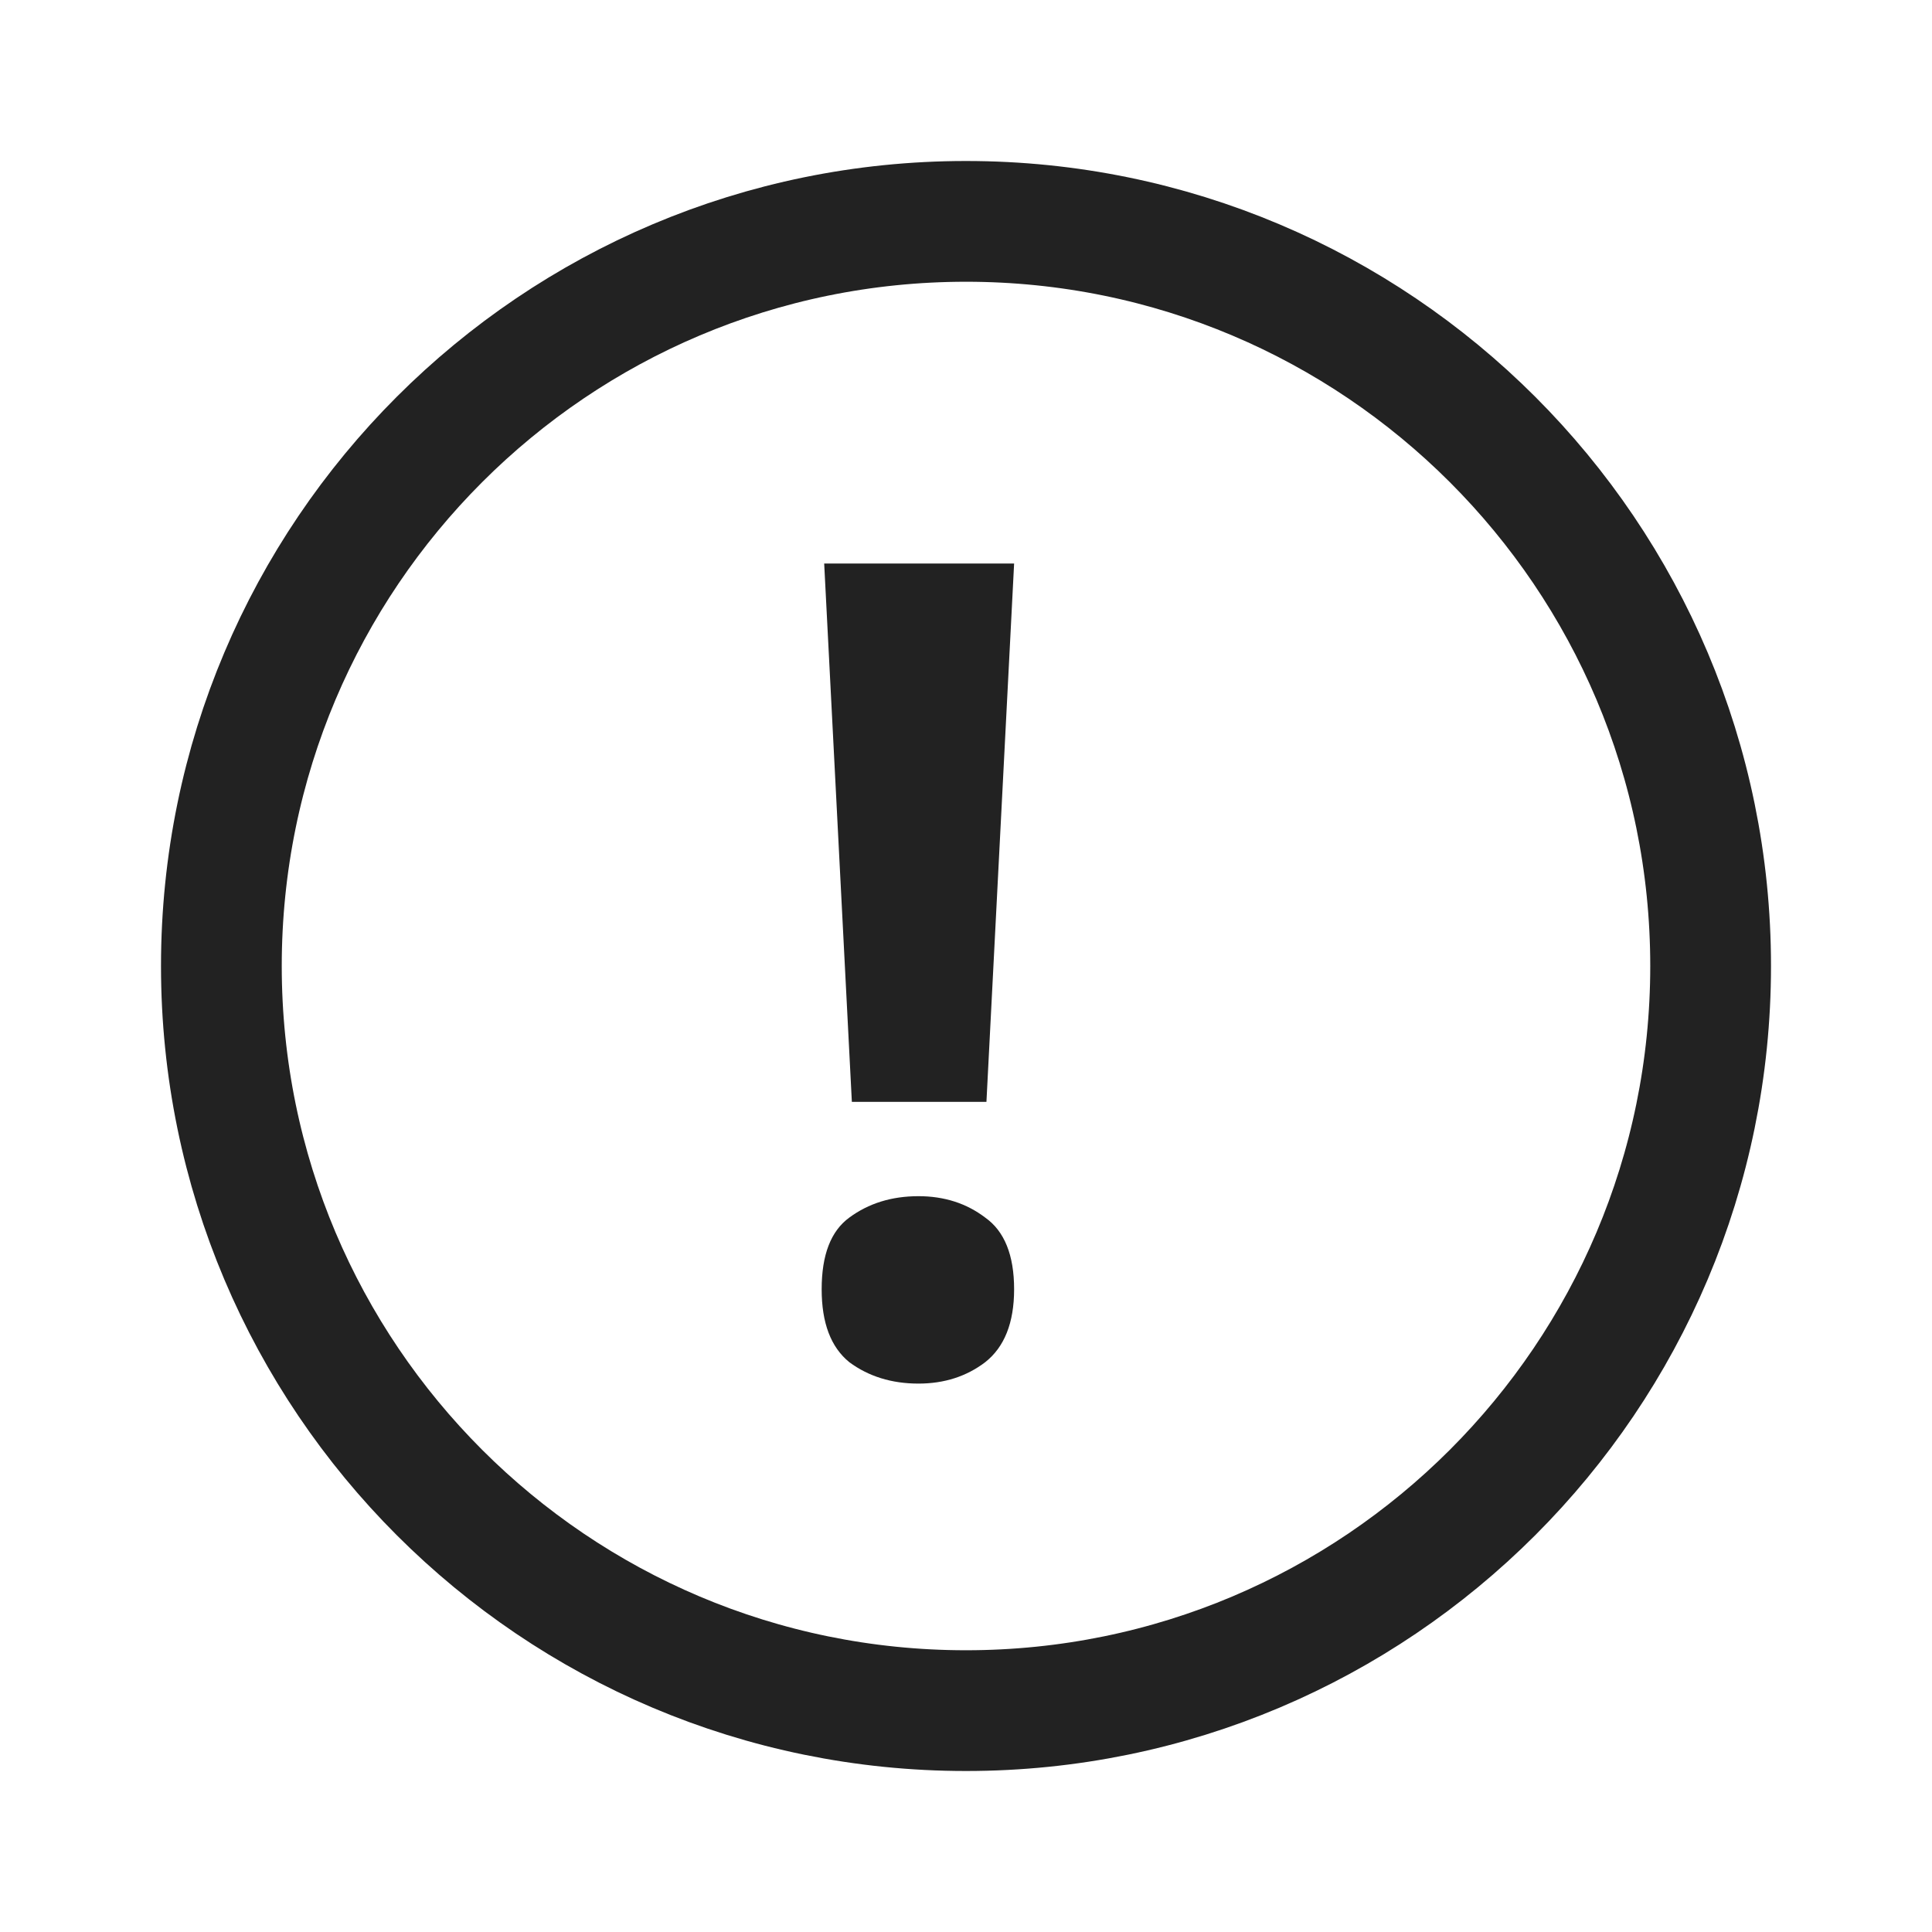
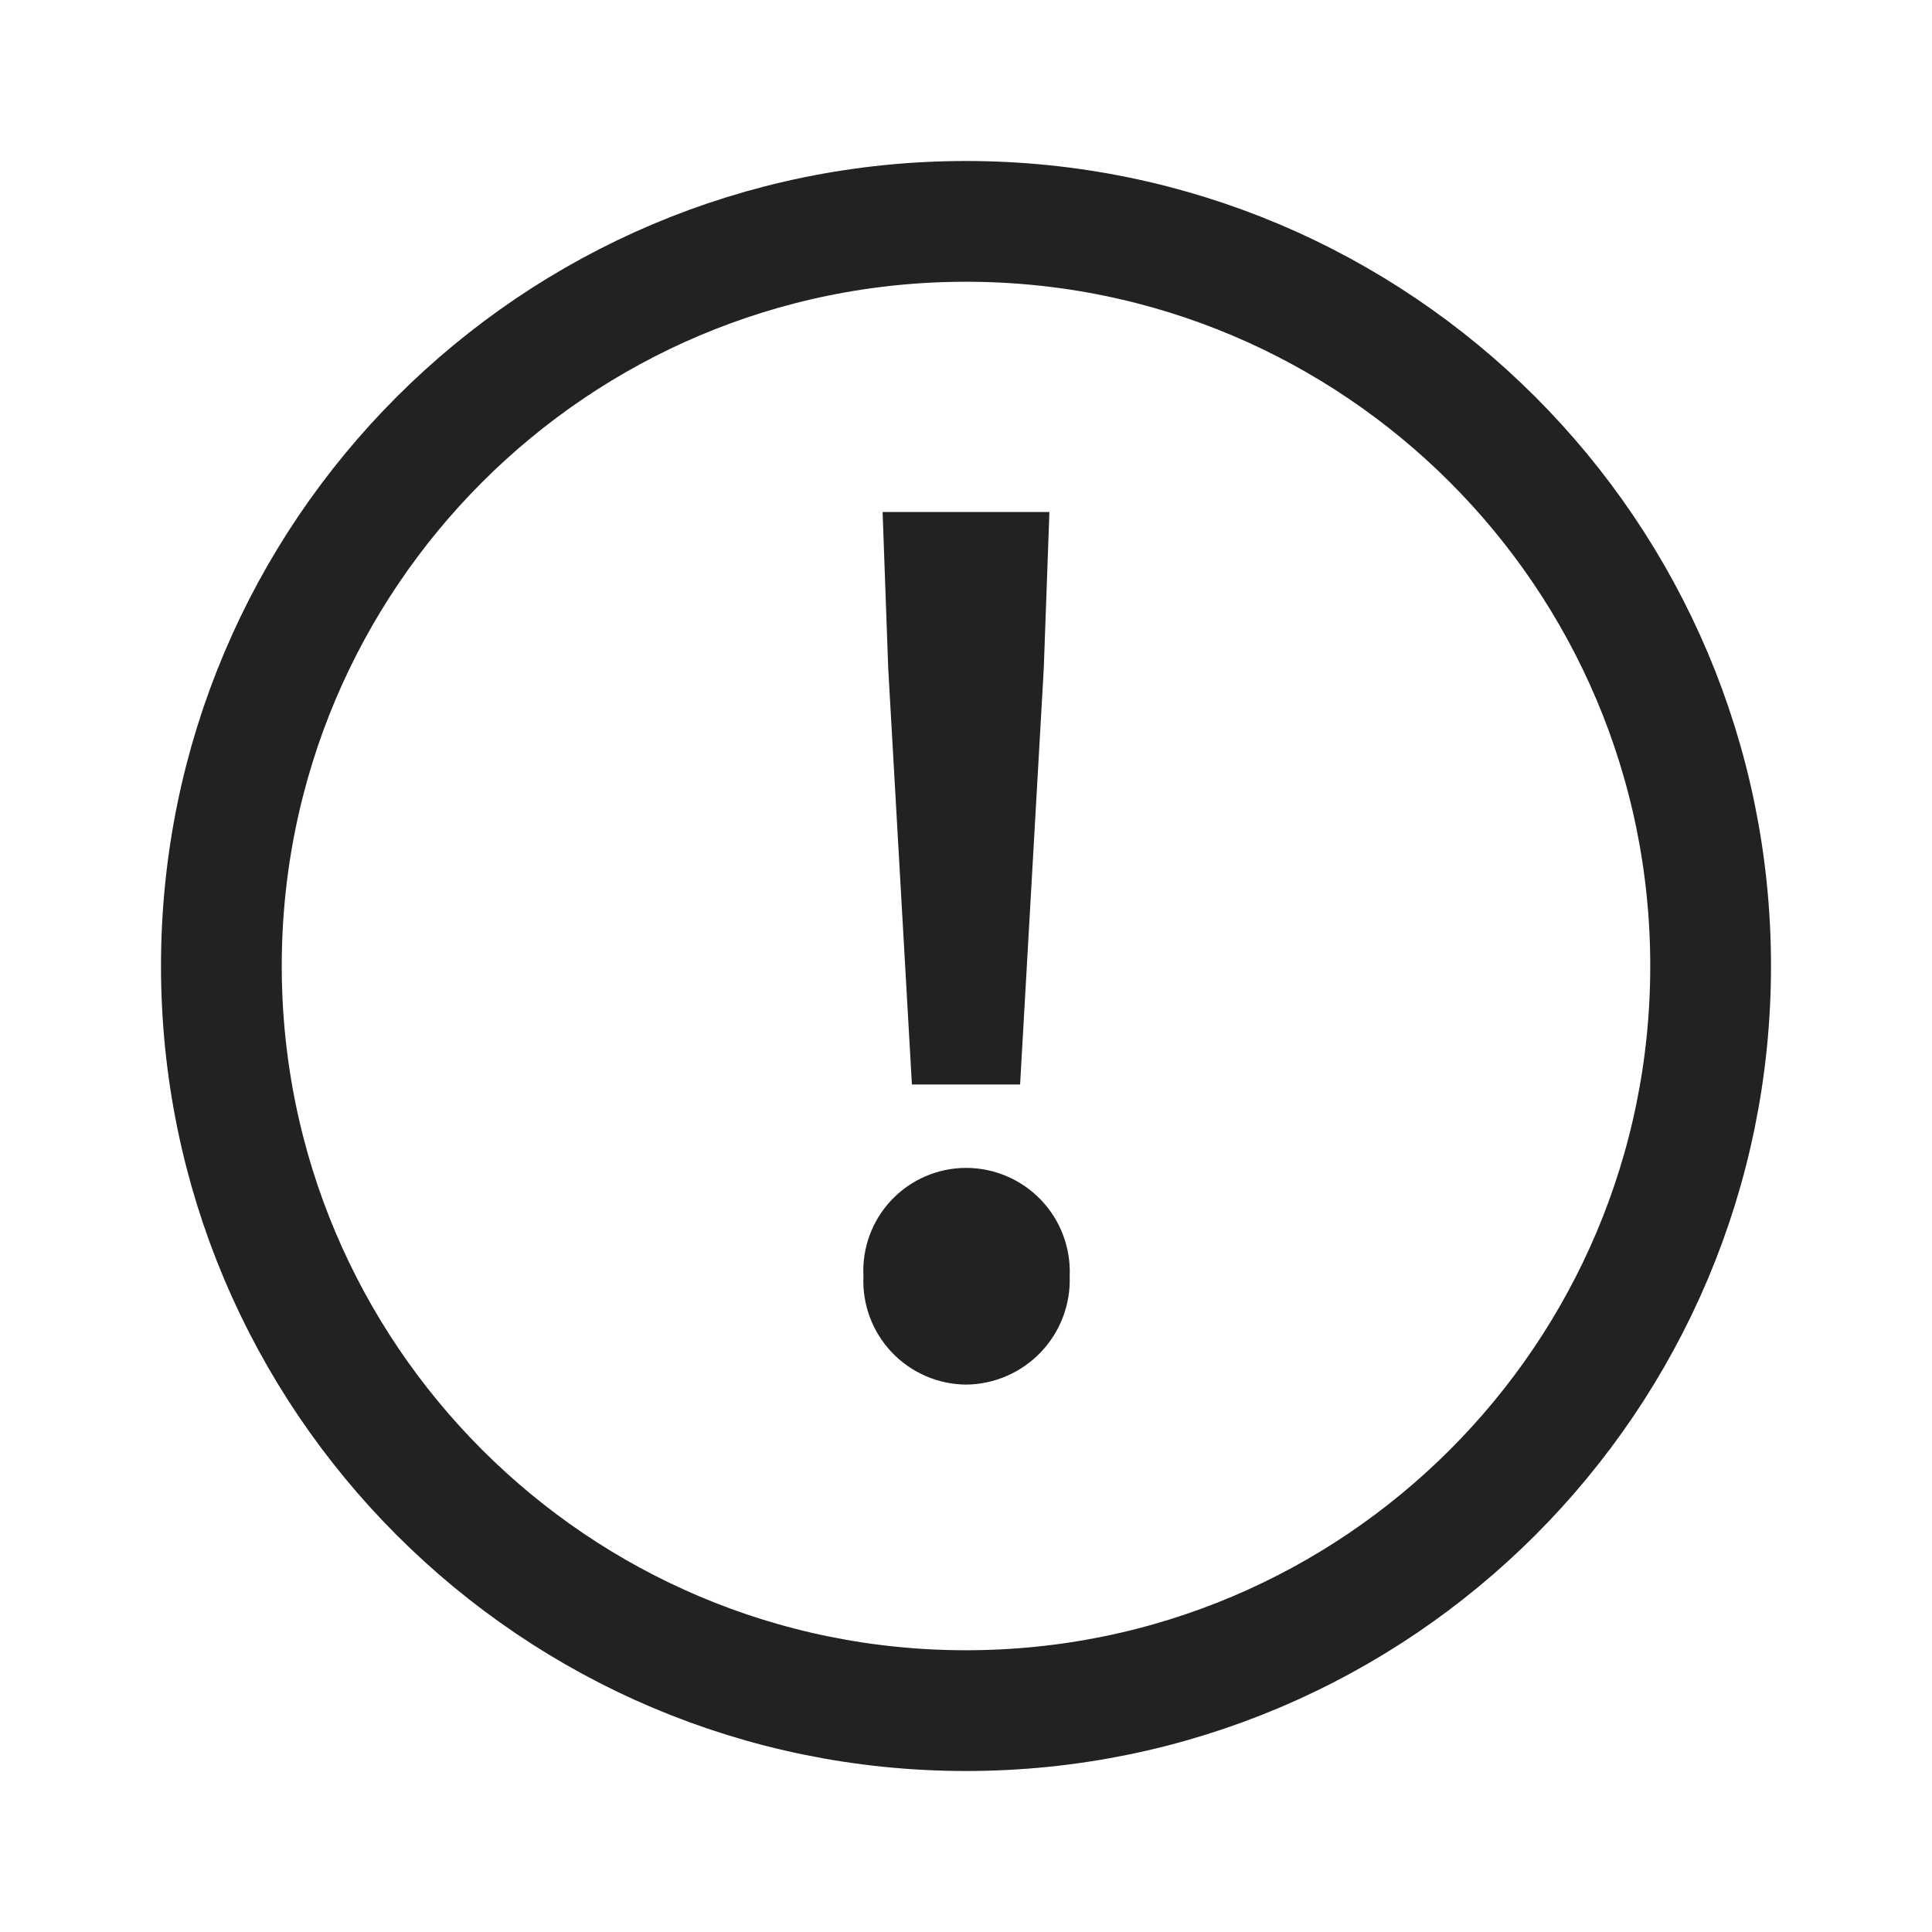
<svg xmlns="http://www.w3.org/2000/svg" id="info_24" data-name="info(h24)" viewBox="0 0 24 24">
-   <path d="M0 0h24v24H0z" style="fill:none" data-name="keyline/24px" />
-   <g data-name="타원 5062" transform="translate(2 2)" style="stroke:#222;stroke-width:1.5px;fill:none">
-     <circle cx="10" cy="10" r="10" style="stroke:none" />
-     <circle cx="10" cy="10" r="9.25" style="fill:none" />
+   <g id="keyline_24px" data-name="keyline/24px">
+     <path id="bounding-box" d="M0,0H24V24H0Z" fill="none" />
  </g>
-   <text data-name="!" transform="translate(12 17)" style="fill:#222;font-size:14px;font-family:NotoSansKR-Bold,Noto Sans KR;font-weight:700">
-     <tspan x="-2.59" y="0">!</tspan>
-   </text>
+   <g id="icon" transform="translate(0.5 -0.237)">
+     <g id="타원_5062" data-name="타원 5062" transform="translate(1.5 2.237)" fill="none" stroke="#222" stroke-width="1.5">
+       <circle cx="10" cy="10" r="10" stroke="none" />
+       <circle cx="10" cy="10" r="9.25" fill="none" />
+     </g>
+     <path id="패스_210527" data-name="패스 210527" d="M-.672-3.528H.672L.966-8.694l.07-1.946H-1.036l.07,1.946ZM0,.2A1.3,1.3,0,0,0,1.288-1.148,1.289,1.289,0,0,0,0-2.492,1.278,1.278,0,0,0-1.274-1.148,1.287,1.287,0,0,0,0,.2Z" transform="translate(11.5 17.237)" fill="#222" />
+   </g>
</svg>
